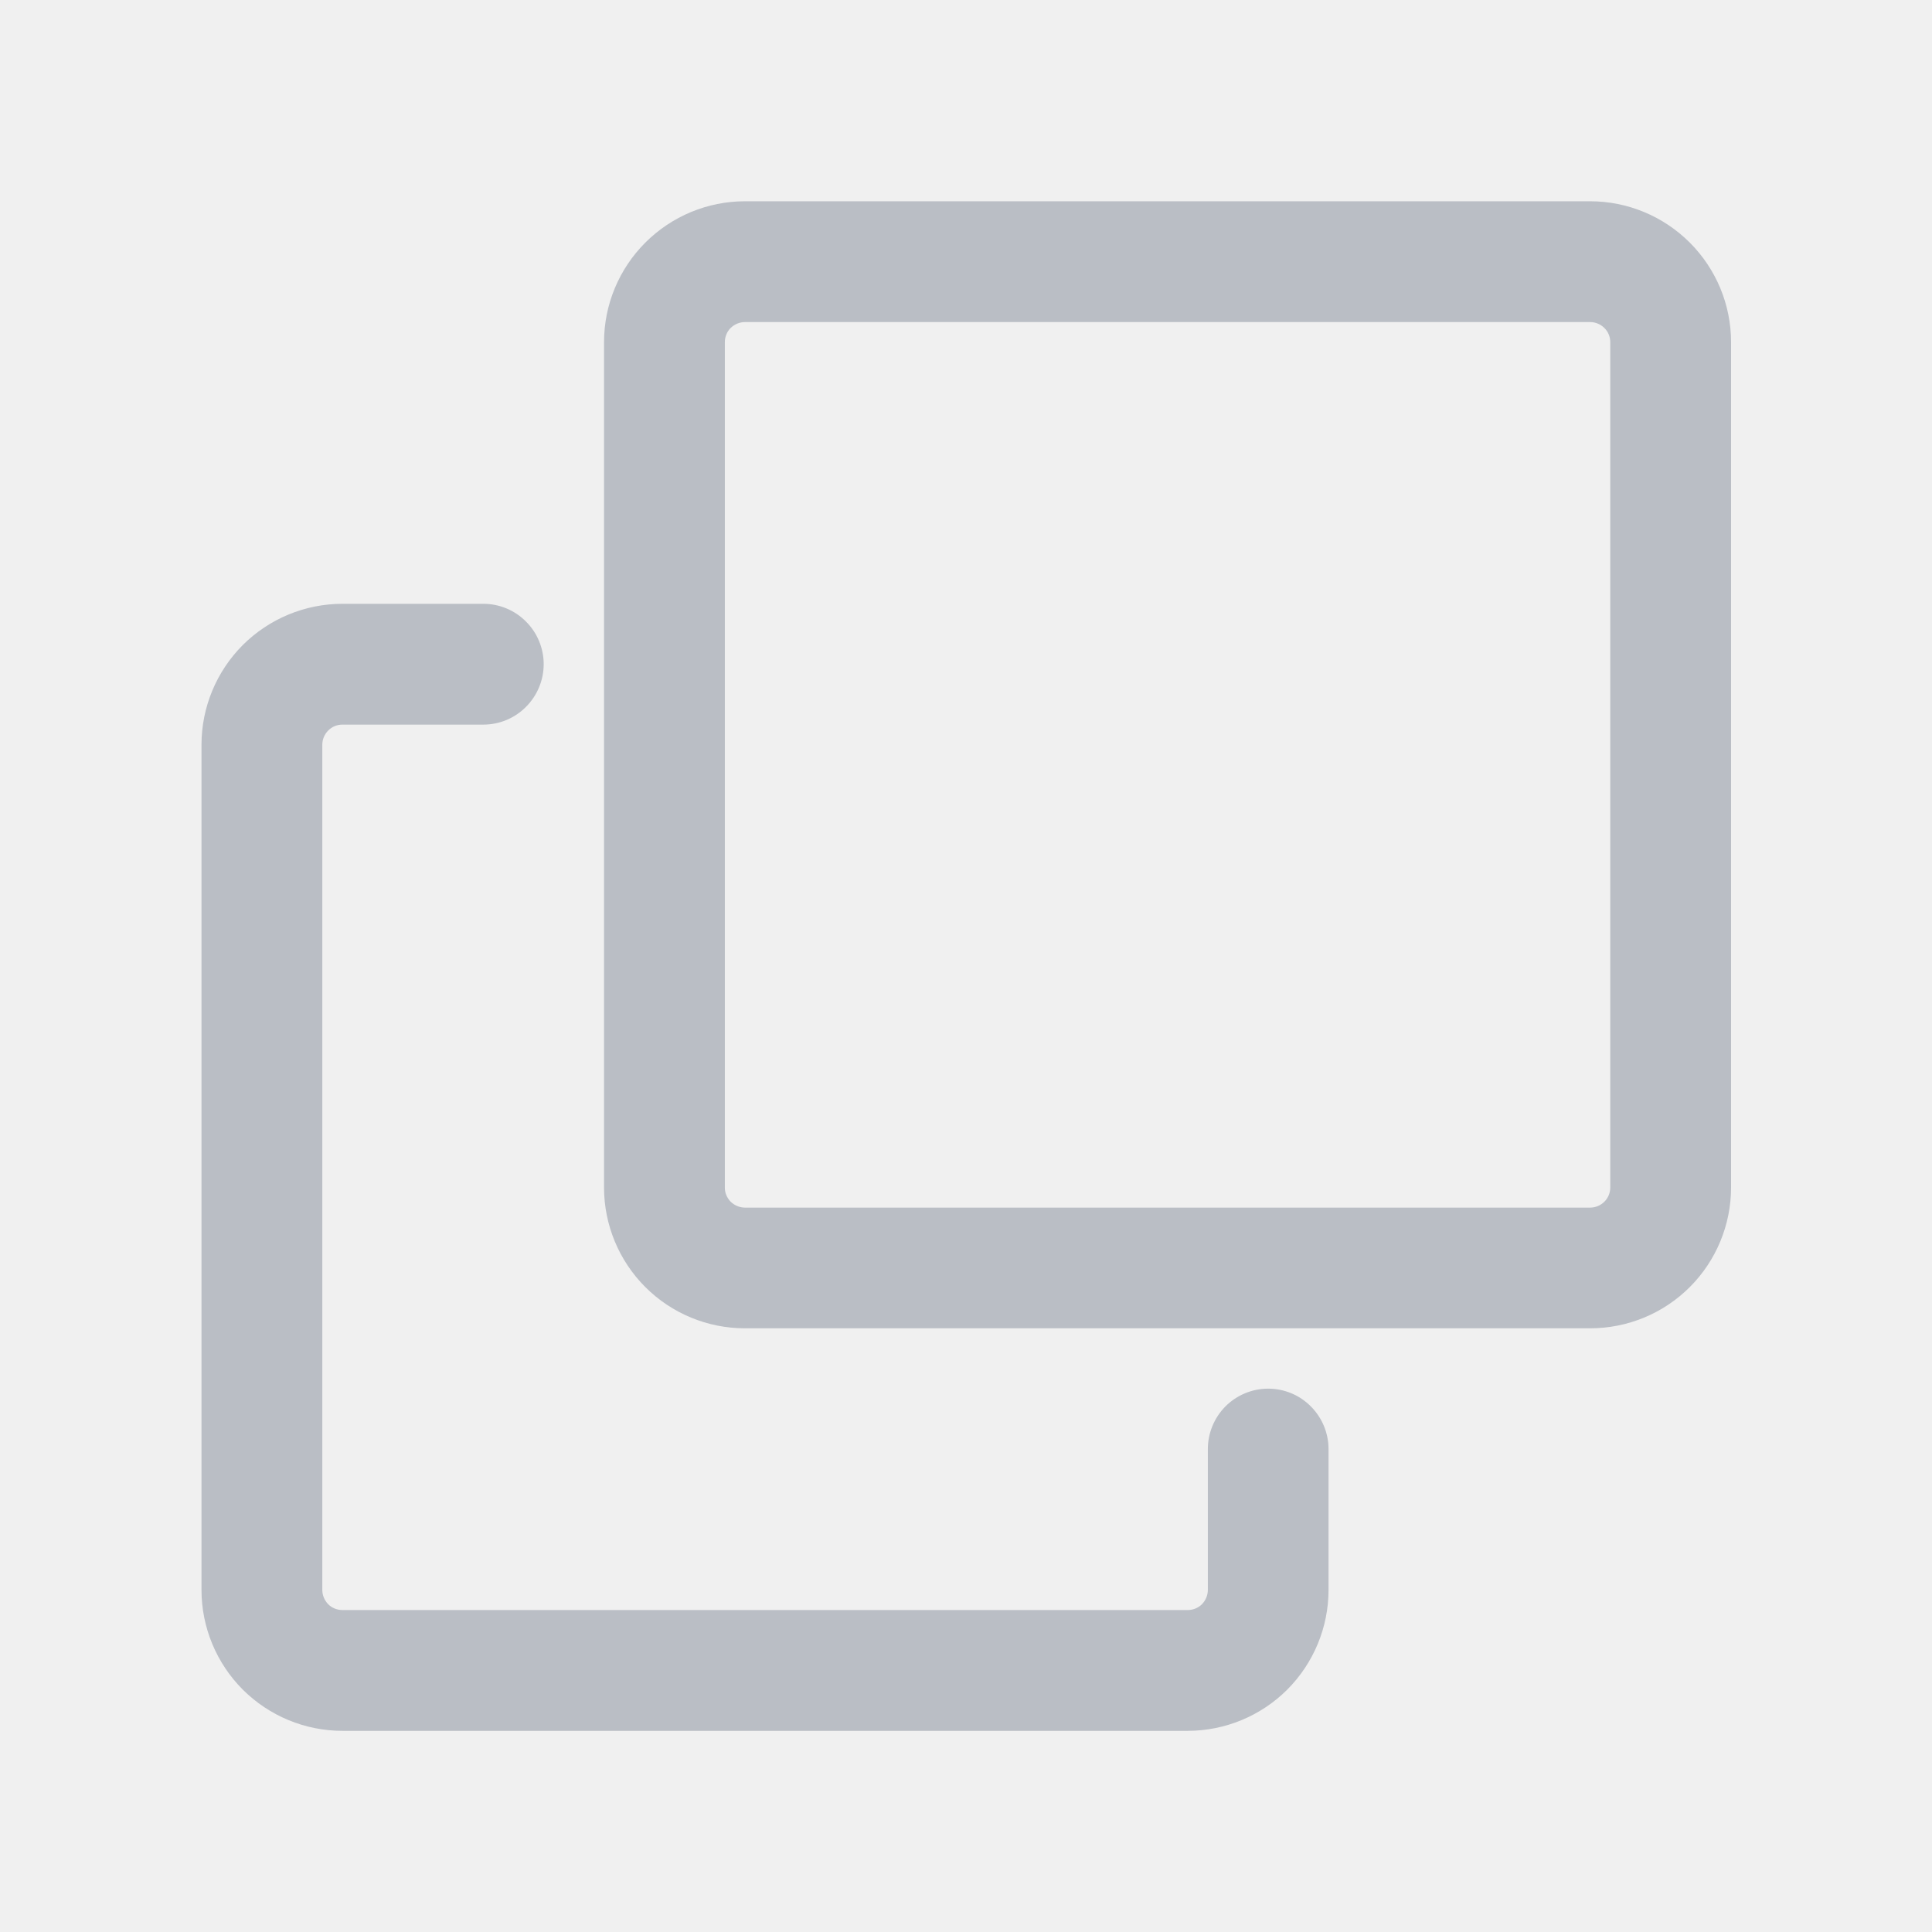
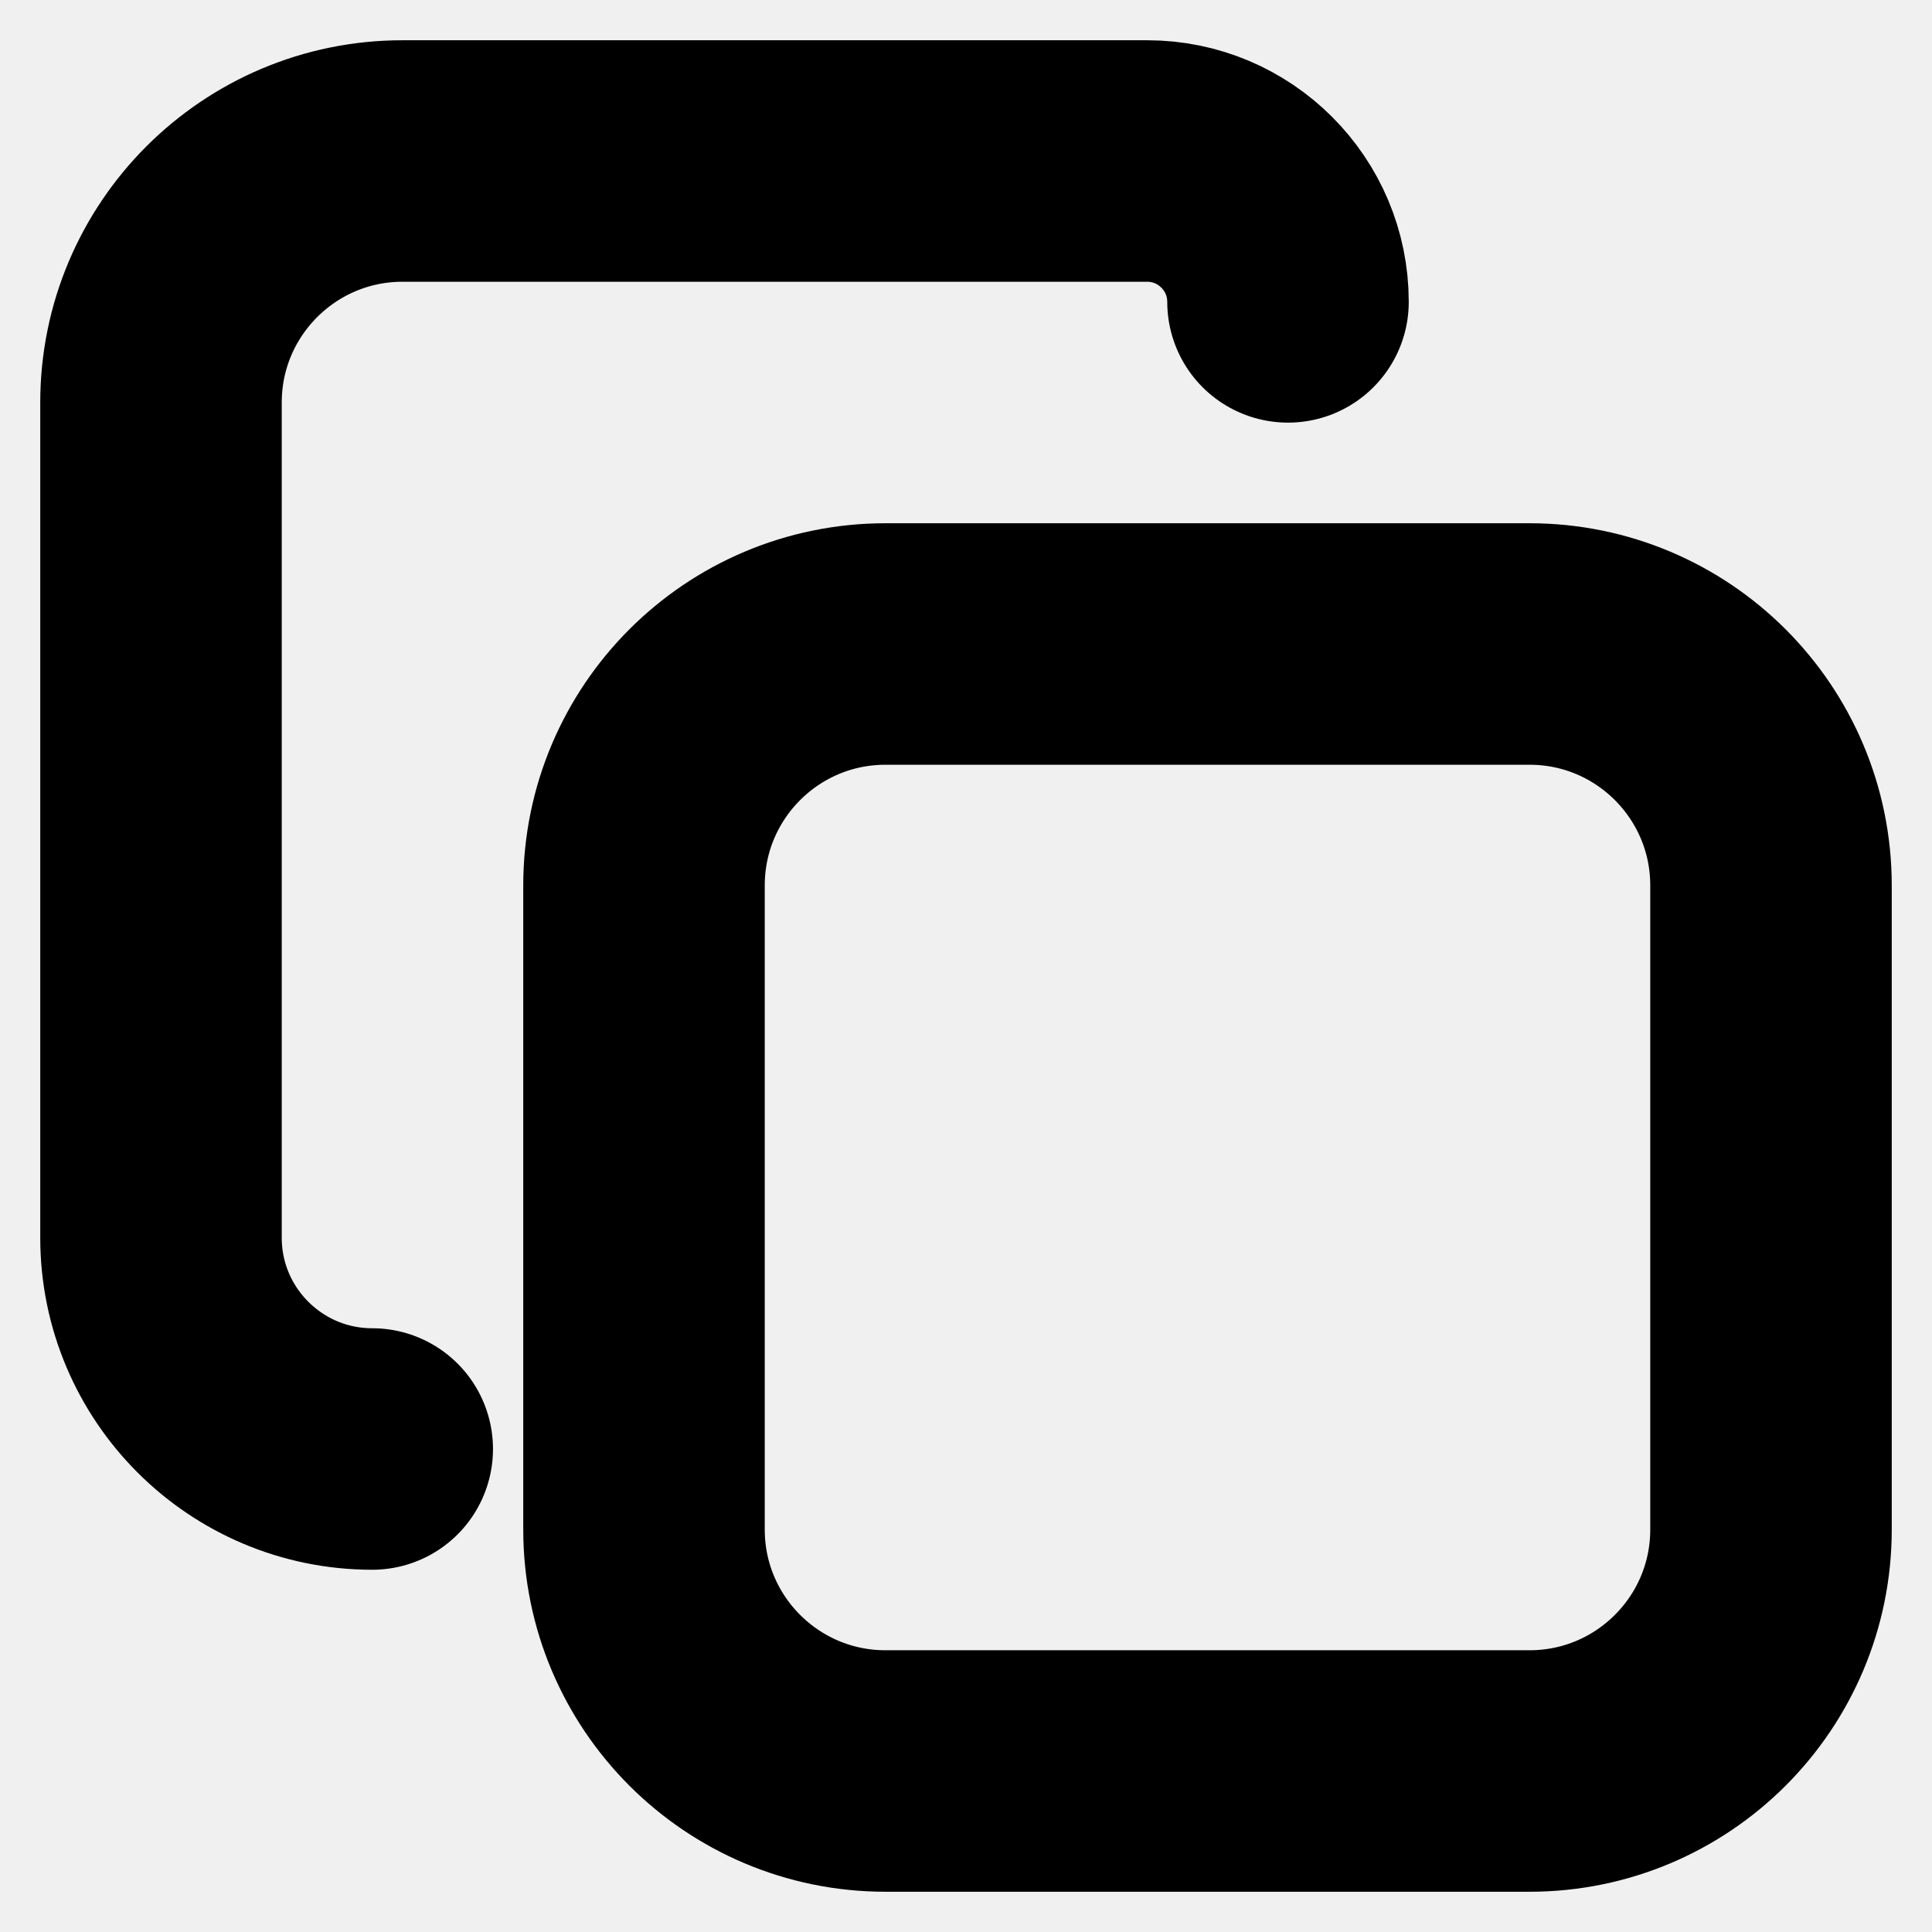
- <svg xmlns="http://www.w3.org/2000/svg" width="17" height="17" viewBox="0 0 17 17" fill="none">
-   <path d="M6.555 1.771H13.992C14.321 1.771 14.636 1.902 14.869 2.135C15.101 2.367 15.232 2.682 15.232 3.011V10.449C15.232 10.777 15.101 11.093 14.869 11.325C14.636 11.558 14.321 11.688 13.992 11.688H6.555C6.226 11.688 5.911 11.558 5.678 11.325C5.446 11.093 5.315 10.777 5.315 10.449V3.011C5.315 2.682 5.446 2.367 5.678 2.135C5.911 1.902 6.226 1.771 6.555 1.771ZM6.555 2.834C6.508 2.834 6.463 2.853 6.429 2.886C6.396 2.919 6.378 2.964 6.378 3.011V10.449C6.378 10.472 6.382 10.495 6.391 10.516C6.4 10.538 6.413 10.557 6.429 10.574C6.446 10.59 6.465 10.603 6.487 10.612C6.508 10.621 6.531 10.626 6.555 10.626H13.992C14.039 10.626 14.084 10.607 14.117 10.574C14.151 10.541 14.169 10.495 14.169 10.449V3.011C14.169 2.964 14.151 2.919 14.117 2.886C14.084 2.853 14.039 2.834 13.992 2.834H6.555ZM10.628 12.751C10.628 12.61 10.684 12.475 10.783 12.375C10.883 12.275 11.018 12.219 11.159 12.219C11.3 12.219 11.435 12.275 11.534 12.375C11.634 12.475 11.69 12.61 11.69 12.751V13.99C11.69 14.319 11.559 14.634 11.327 14.867C11.095 15.099 10.779 15.23 10.45 15.23H3.013C2.684 15.23 2.369 15.099 2.136 14.867C1.904 14.634 1.773 14.319 1.773 13.99V6.553C1.773 6.224 1.904 5.909 2.136 5.676C2.369 5.444 2.684 5.313 3.013 5.313H4.253C4.394 5.313 4.529 5.369 4.628 5.469C4.728 5.568 4.784 5.704 4.784 5.844C4.784 5.985 4.728 6.12 4.628 6.22C4.529 6.32 4.394 6.376 4.253 6.376H3.013C2.966 6.376 2.921 6.394 2.888 6.428C2.855 6.461 2.836 6.506 2.836 6.553V13.99C2.836 14.037 2.855 14.082 2.888 14.116C2.921 14.149 2.966 14.167 3.013 14.167H10.45C10.498 14.167 10.543 14.149 10.576 14.116C10.609 14.082 10.628 14.037 10.628 13.99V12.751Z" fill="#BABEC5" />
+ <svg xmlns="http://www.w3.org/2000/svg" width="12" height="12" viewBox="0 0 12 12" fill="none">
+   <g clip-path="url(#clip0_74788_287231)">
+     <rect x="4" y="4" width="7" height="7" rx="1.5" stroke="currentColor" stroke-width="1.5" stroke-linecap="round" stroke-linejoin="round" />
+     <path d="M2.312 9C1.588 9 1 8.412 1 7.688V2.5C1 1.672 1.672 1 2.5 1H4.5H7.125C7.608 1 8 1.392 8 1.875" stroke="currentColor" stroke-width="1.5" stroke-linecap="round" stroke-linejoin="round" />
+   </g>
+   <defs>
+     <clipPath id="clip0_74788_287231">
+       <rect width="12" height="12" fill="white" transform="matrix(-1 0 0 1 12 0)" />
+     </clipPath>
+   </defs>
</svg>
